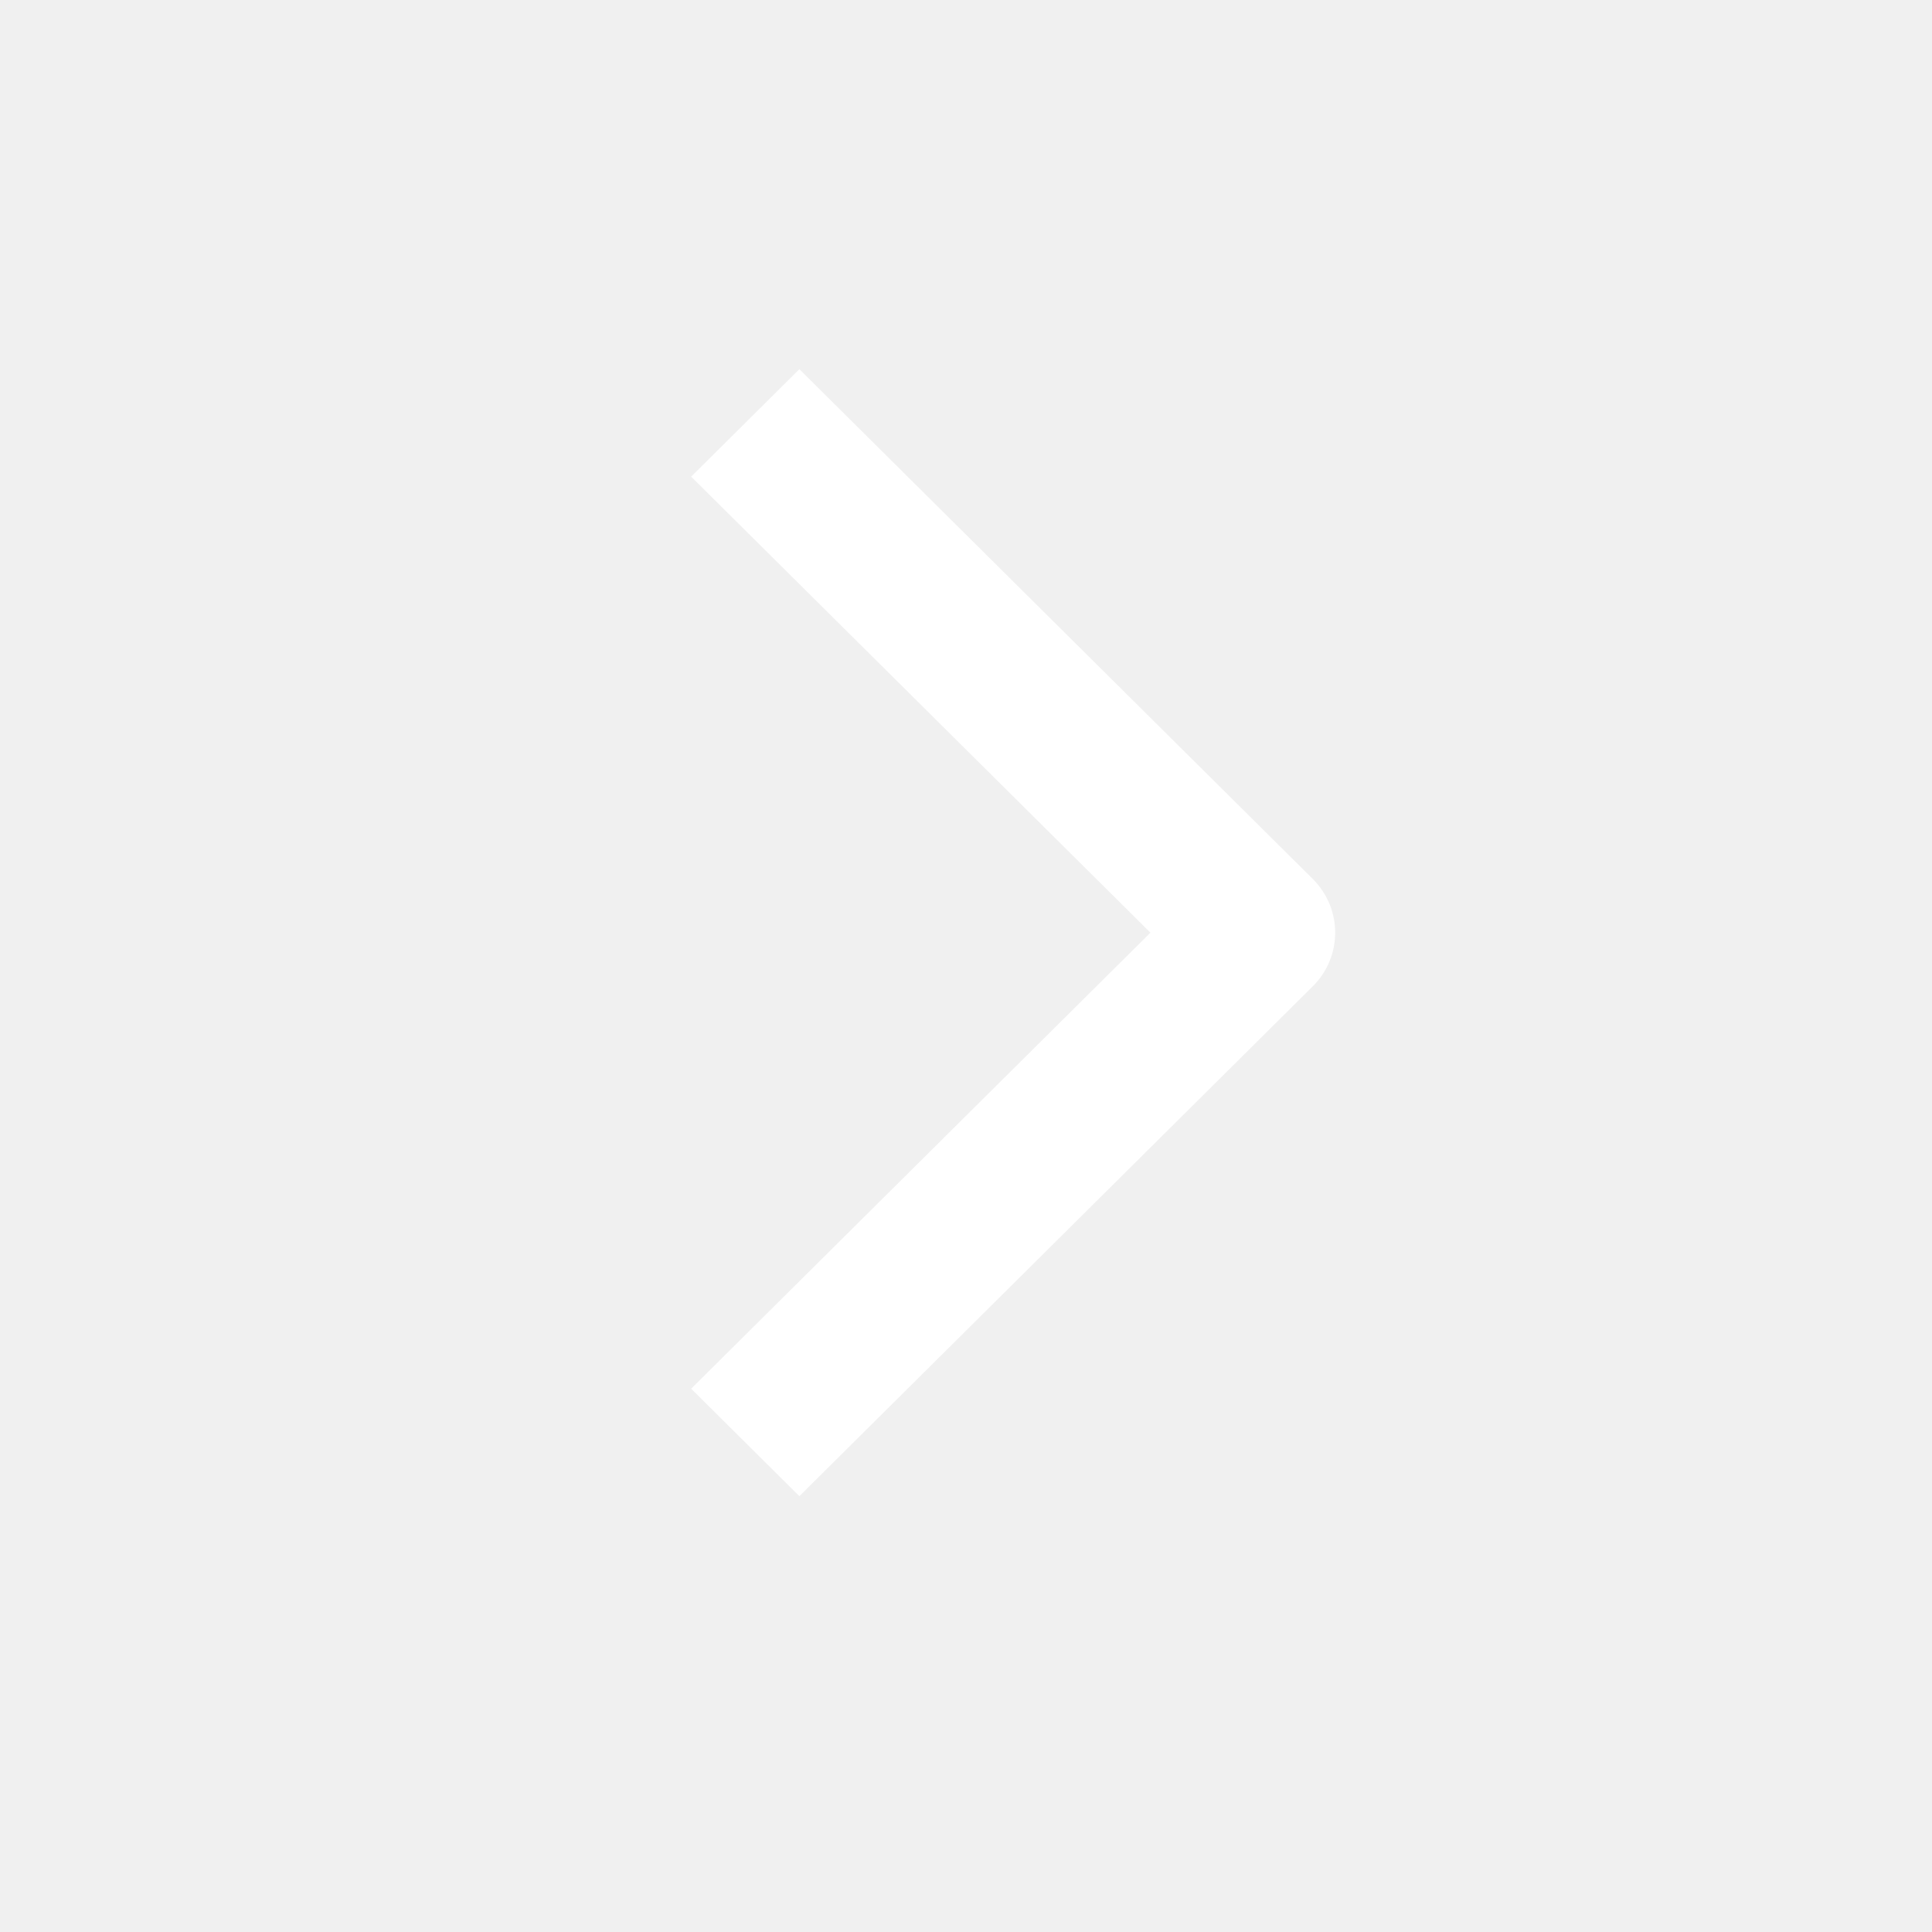
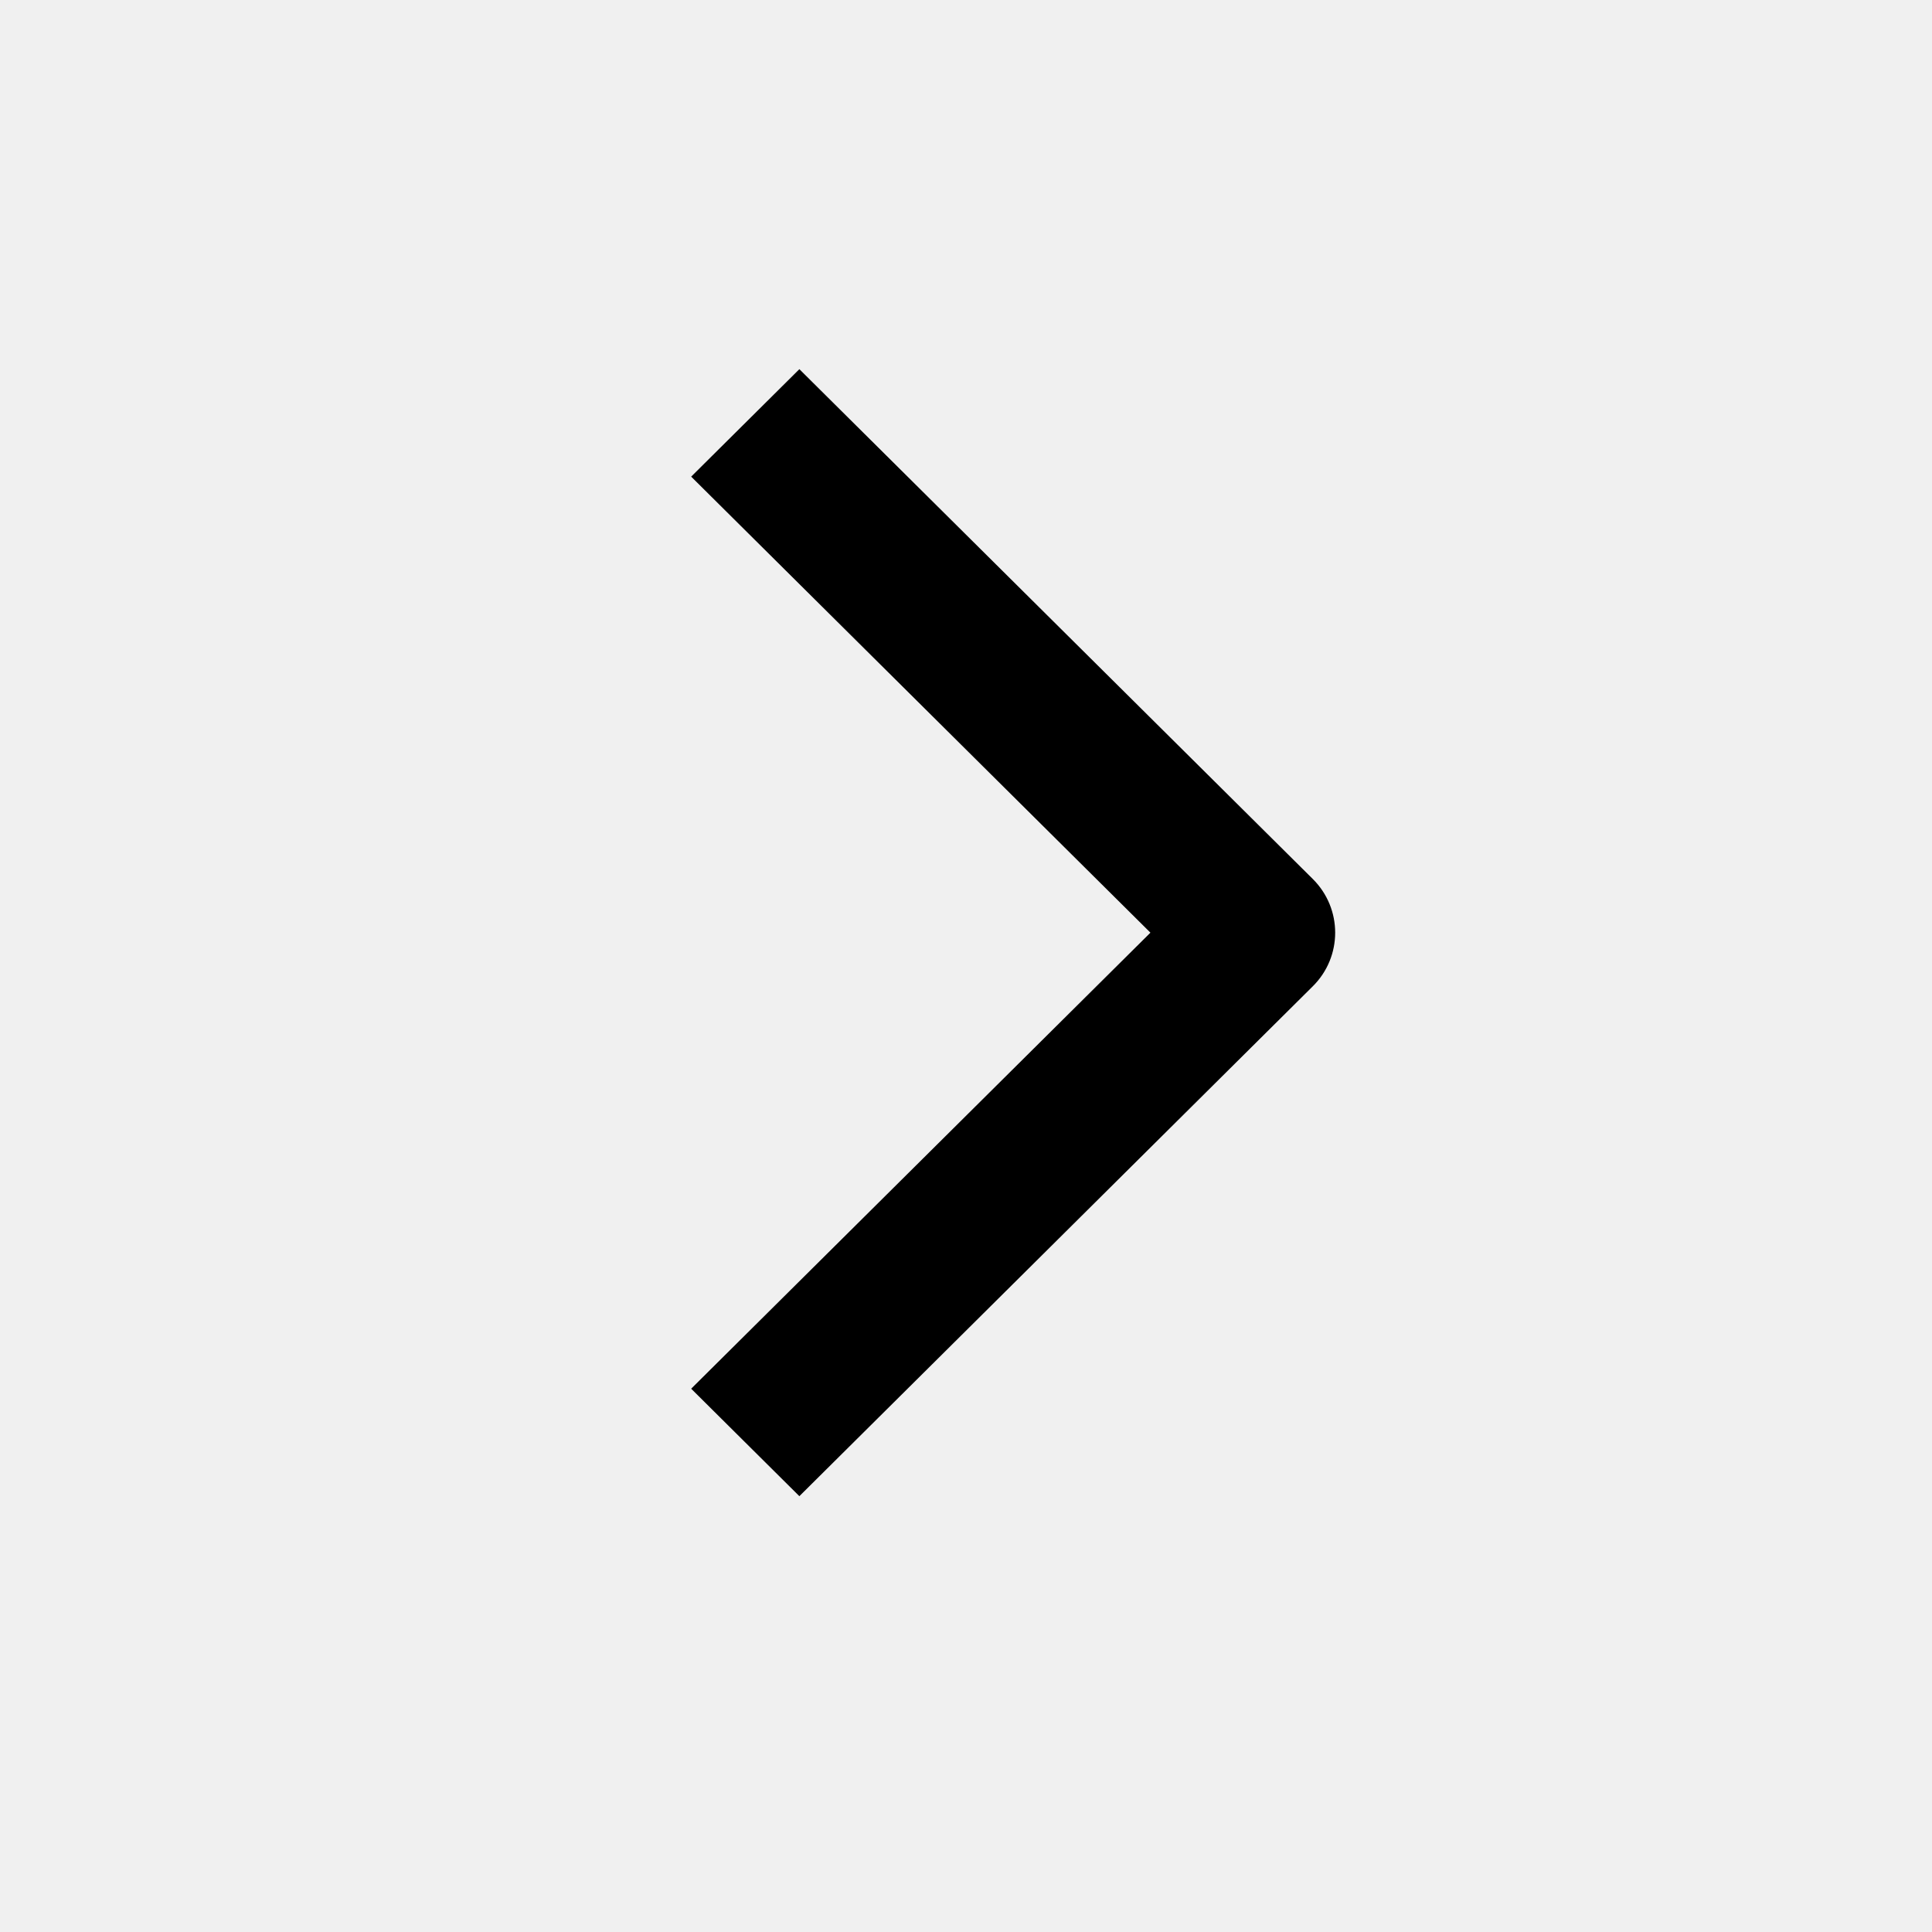
<svg xmlns="http://www.w3.org/2000/svg" width="24" height="24" viewBox="0 0 24 24" fill="none">
-   <path d="M8.586 17.251L14.291 11.586L8.586 5.921L9.93 4.586L16.307 10.918C16.679 11.287 16.679 11.885 16.307 12.253L9.93 18.586L8.586 17.251Z" fill="white" />
+   <path d="M8.586 17.251L14.291 11.586L8.586 5.921L9.93 4.586L16.307 10.918C16.679 11.287 16.679 11.885 16.307 12.253L9.93 18.586L8.586 17.251Z" fill="currentColor" />
</svg>
